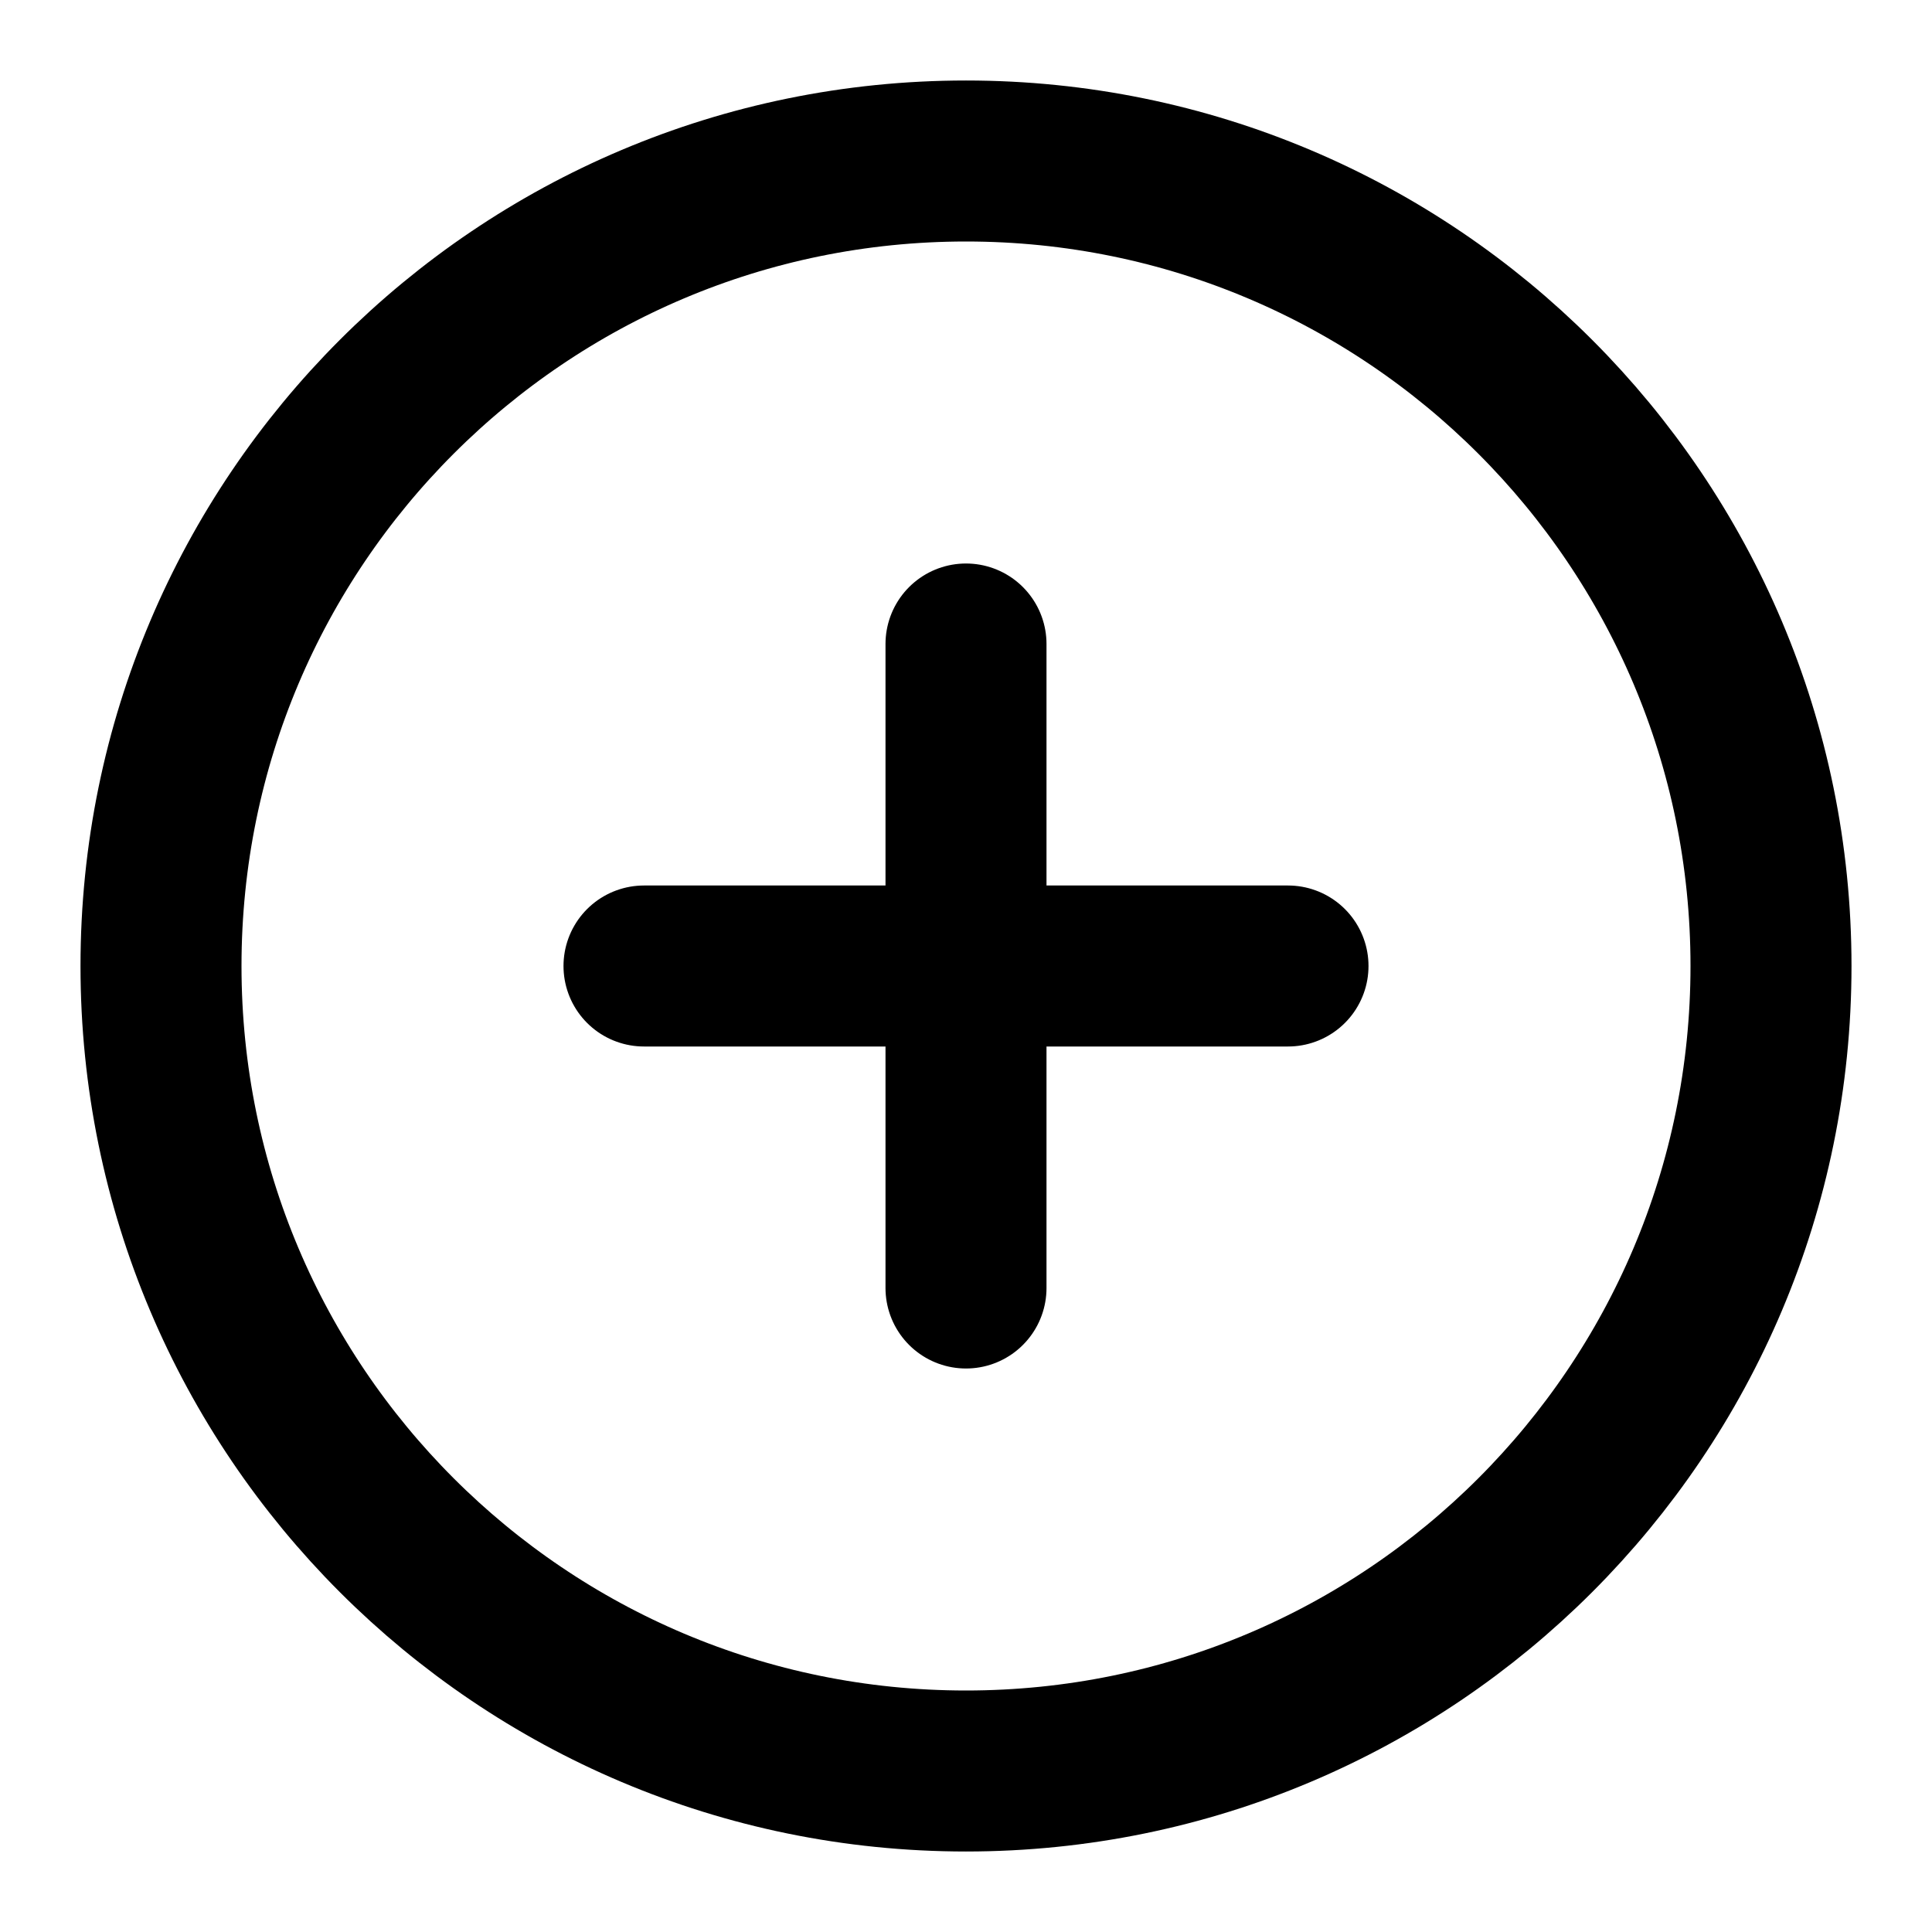
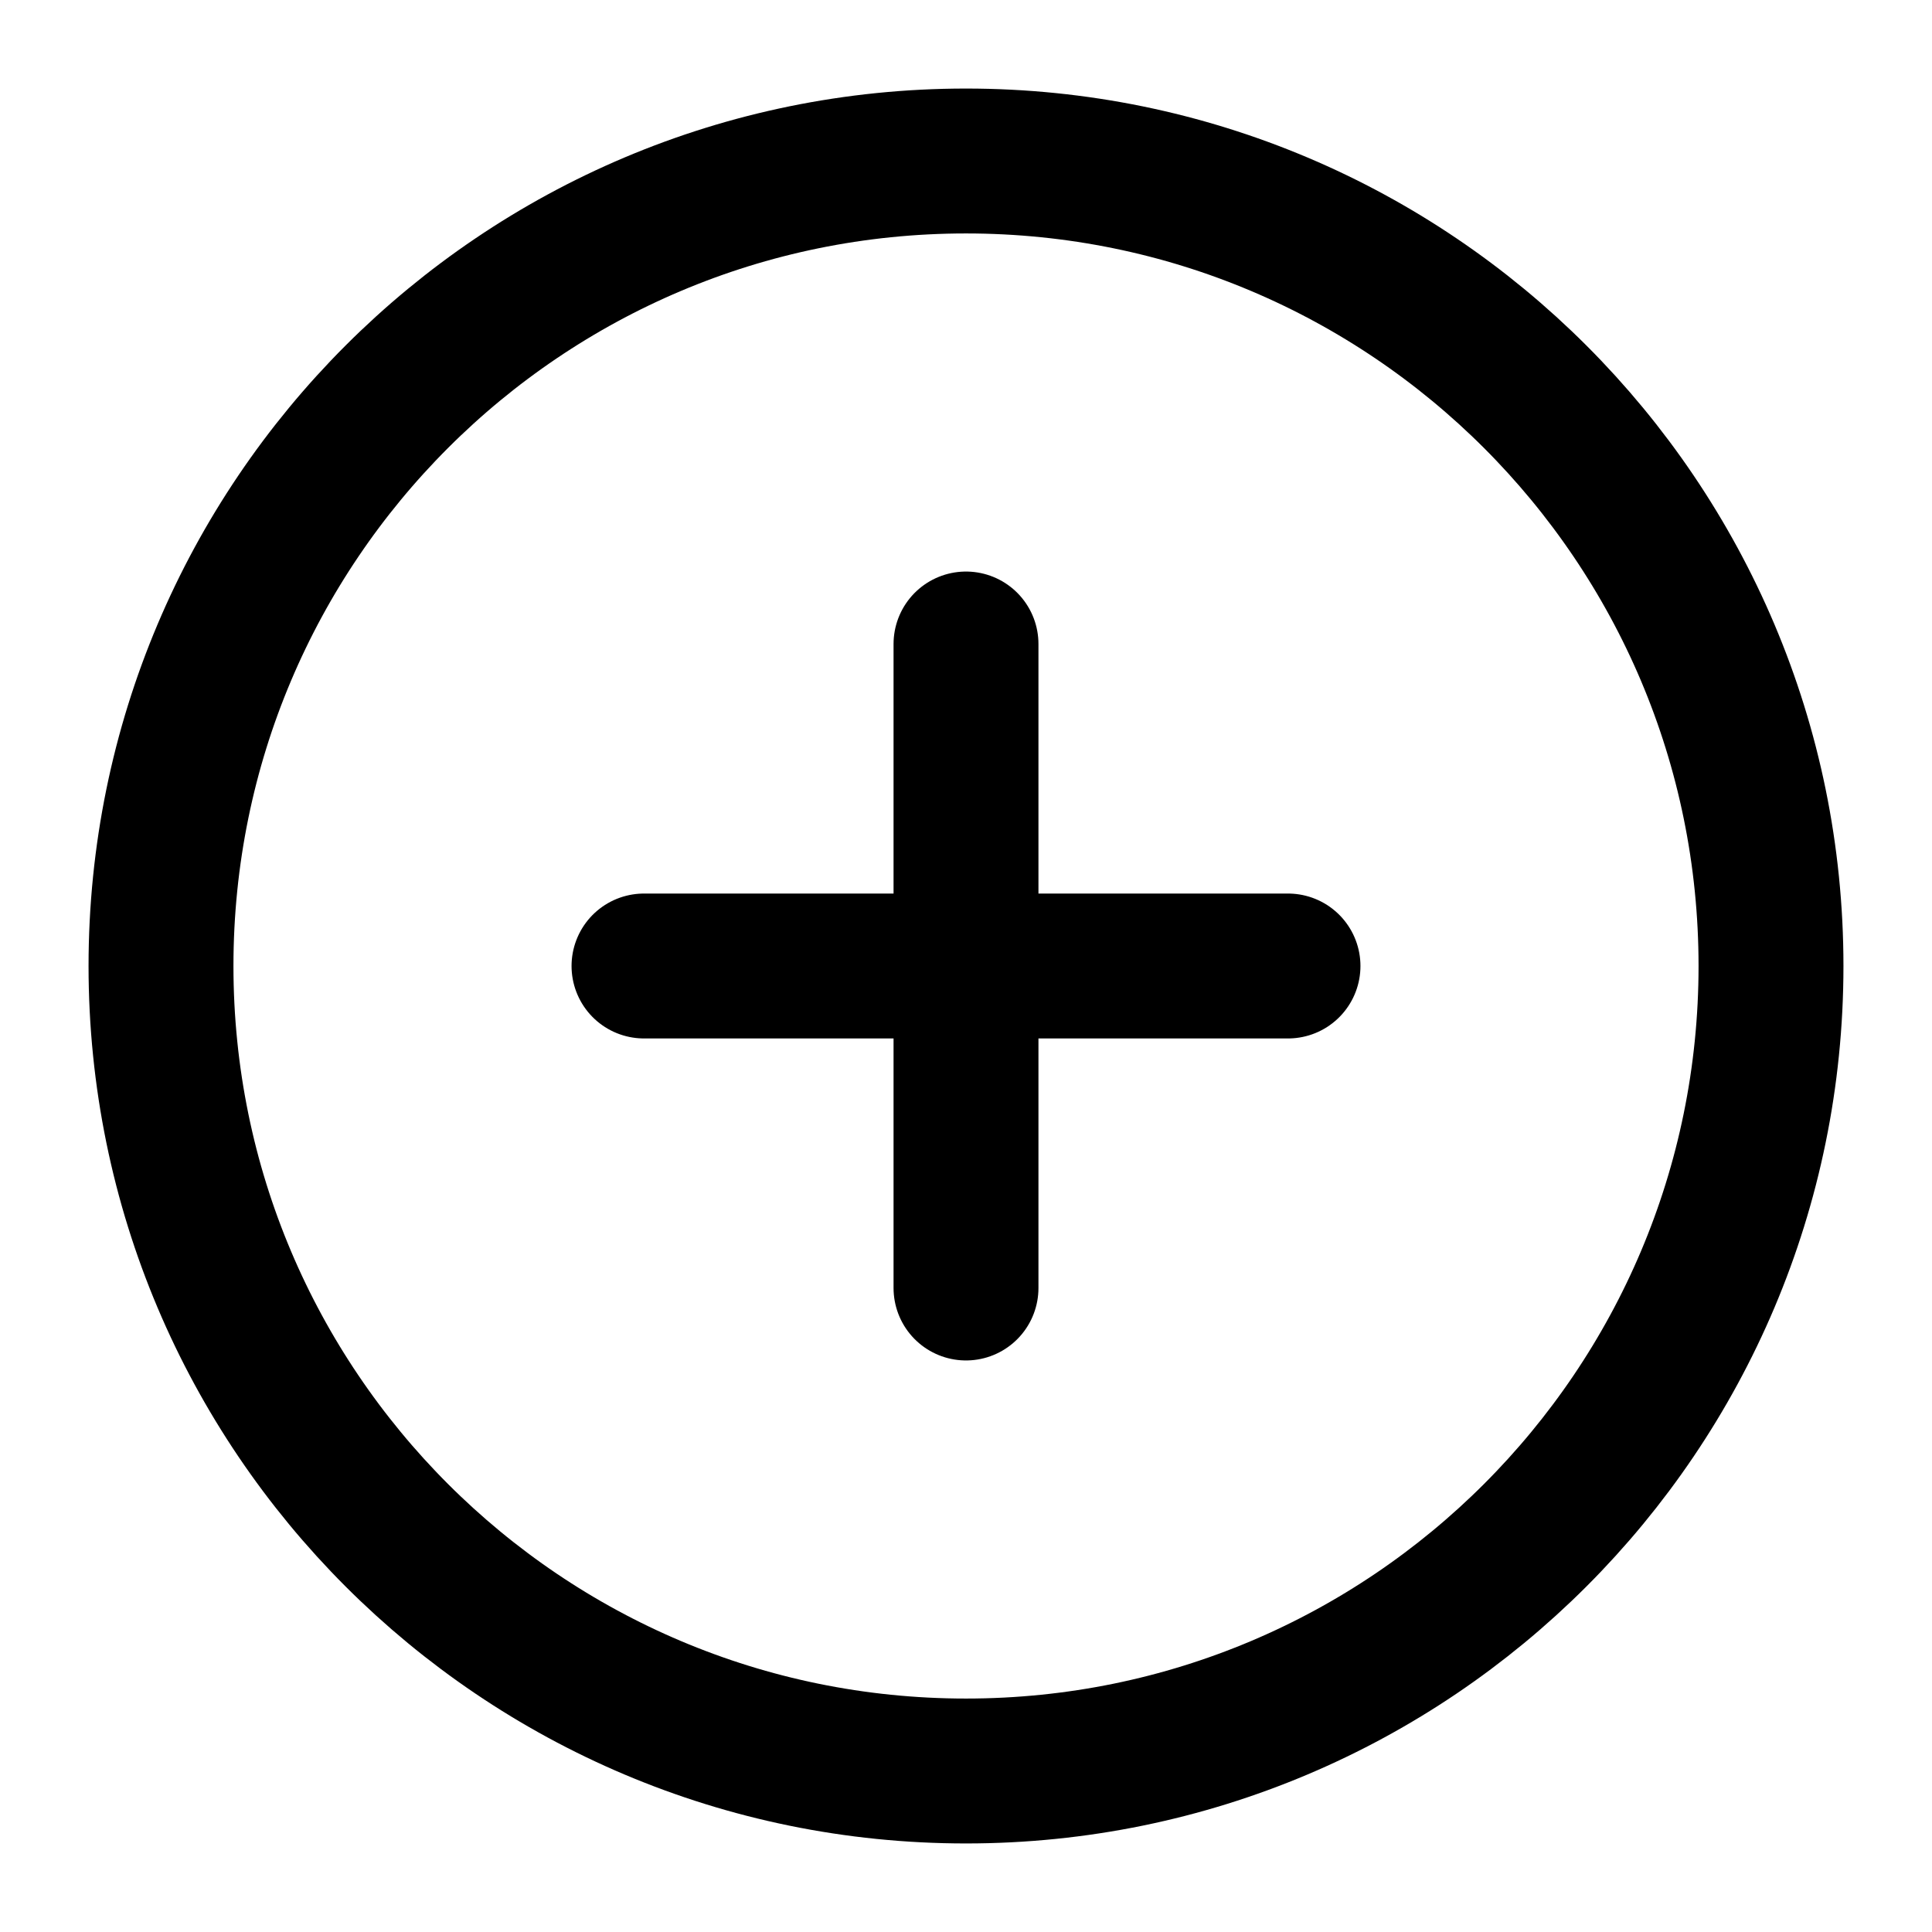
<svg xmlns="http://www.w3.org/2000/svg" width="24" height="24" viewBox="0 0 24 24" fill="none">
-   <path d="M12 8V16M8 12H16M22 12C22 17.523 17.523 22 12 22C6.477 22 2 17.523 2 12C2 6.477 6.477 2 12 2C17.523 2 22 6.477 22 12Z" stroke="black" stroke-width="2" stroke-linecap="round" stroke-linejoin="round" />
+   <path d="M12 8V16M8 12H16M22 12C22 17.523 17.523 22 12 22C6.477 22 2 17.523 2 12C2 6.477 6.477 2 12 2C17.523 2 22 6.477 22 12Z" stroke="black" stroke-width="1.8" stroke-linecap="round" stroke-linejoin="round" />
</svg>
